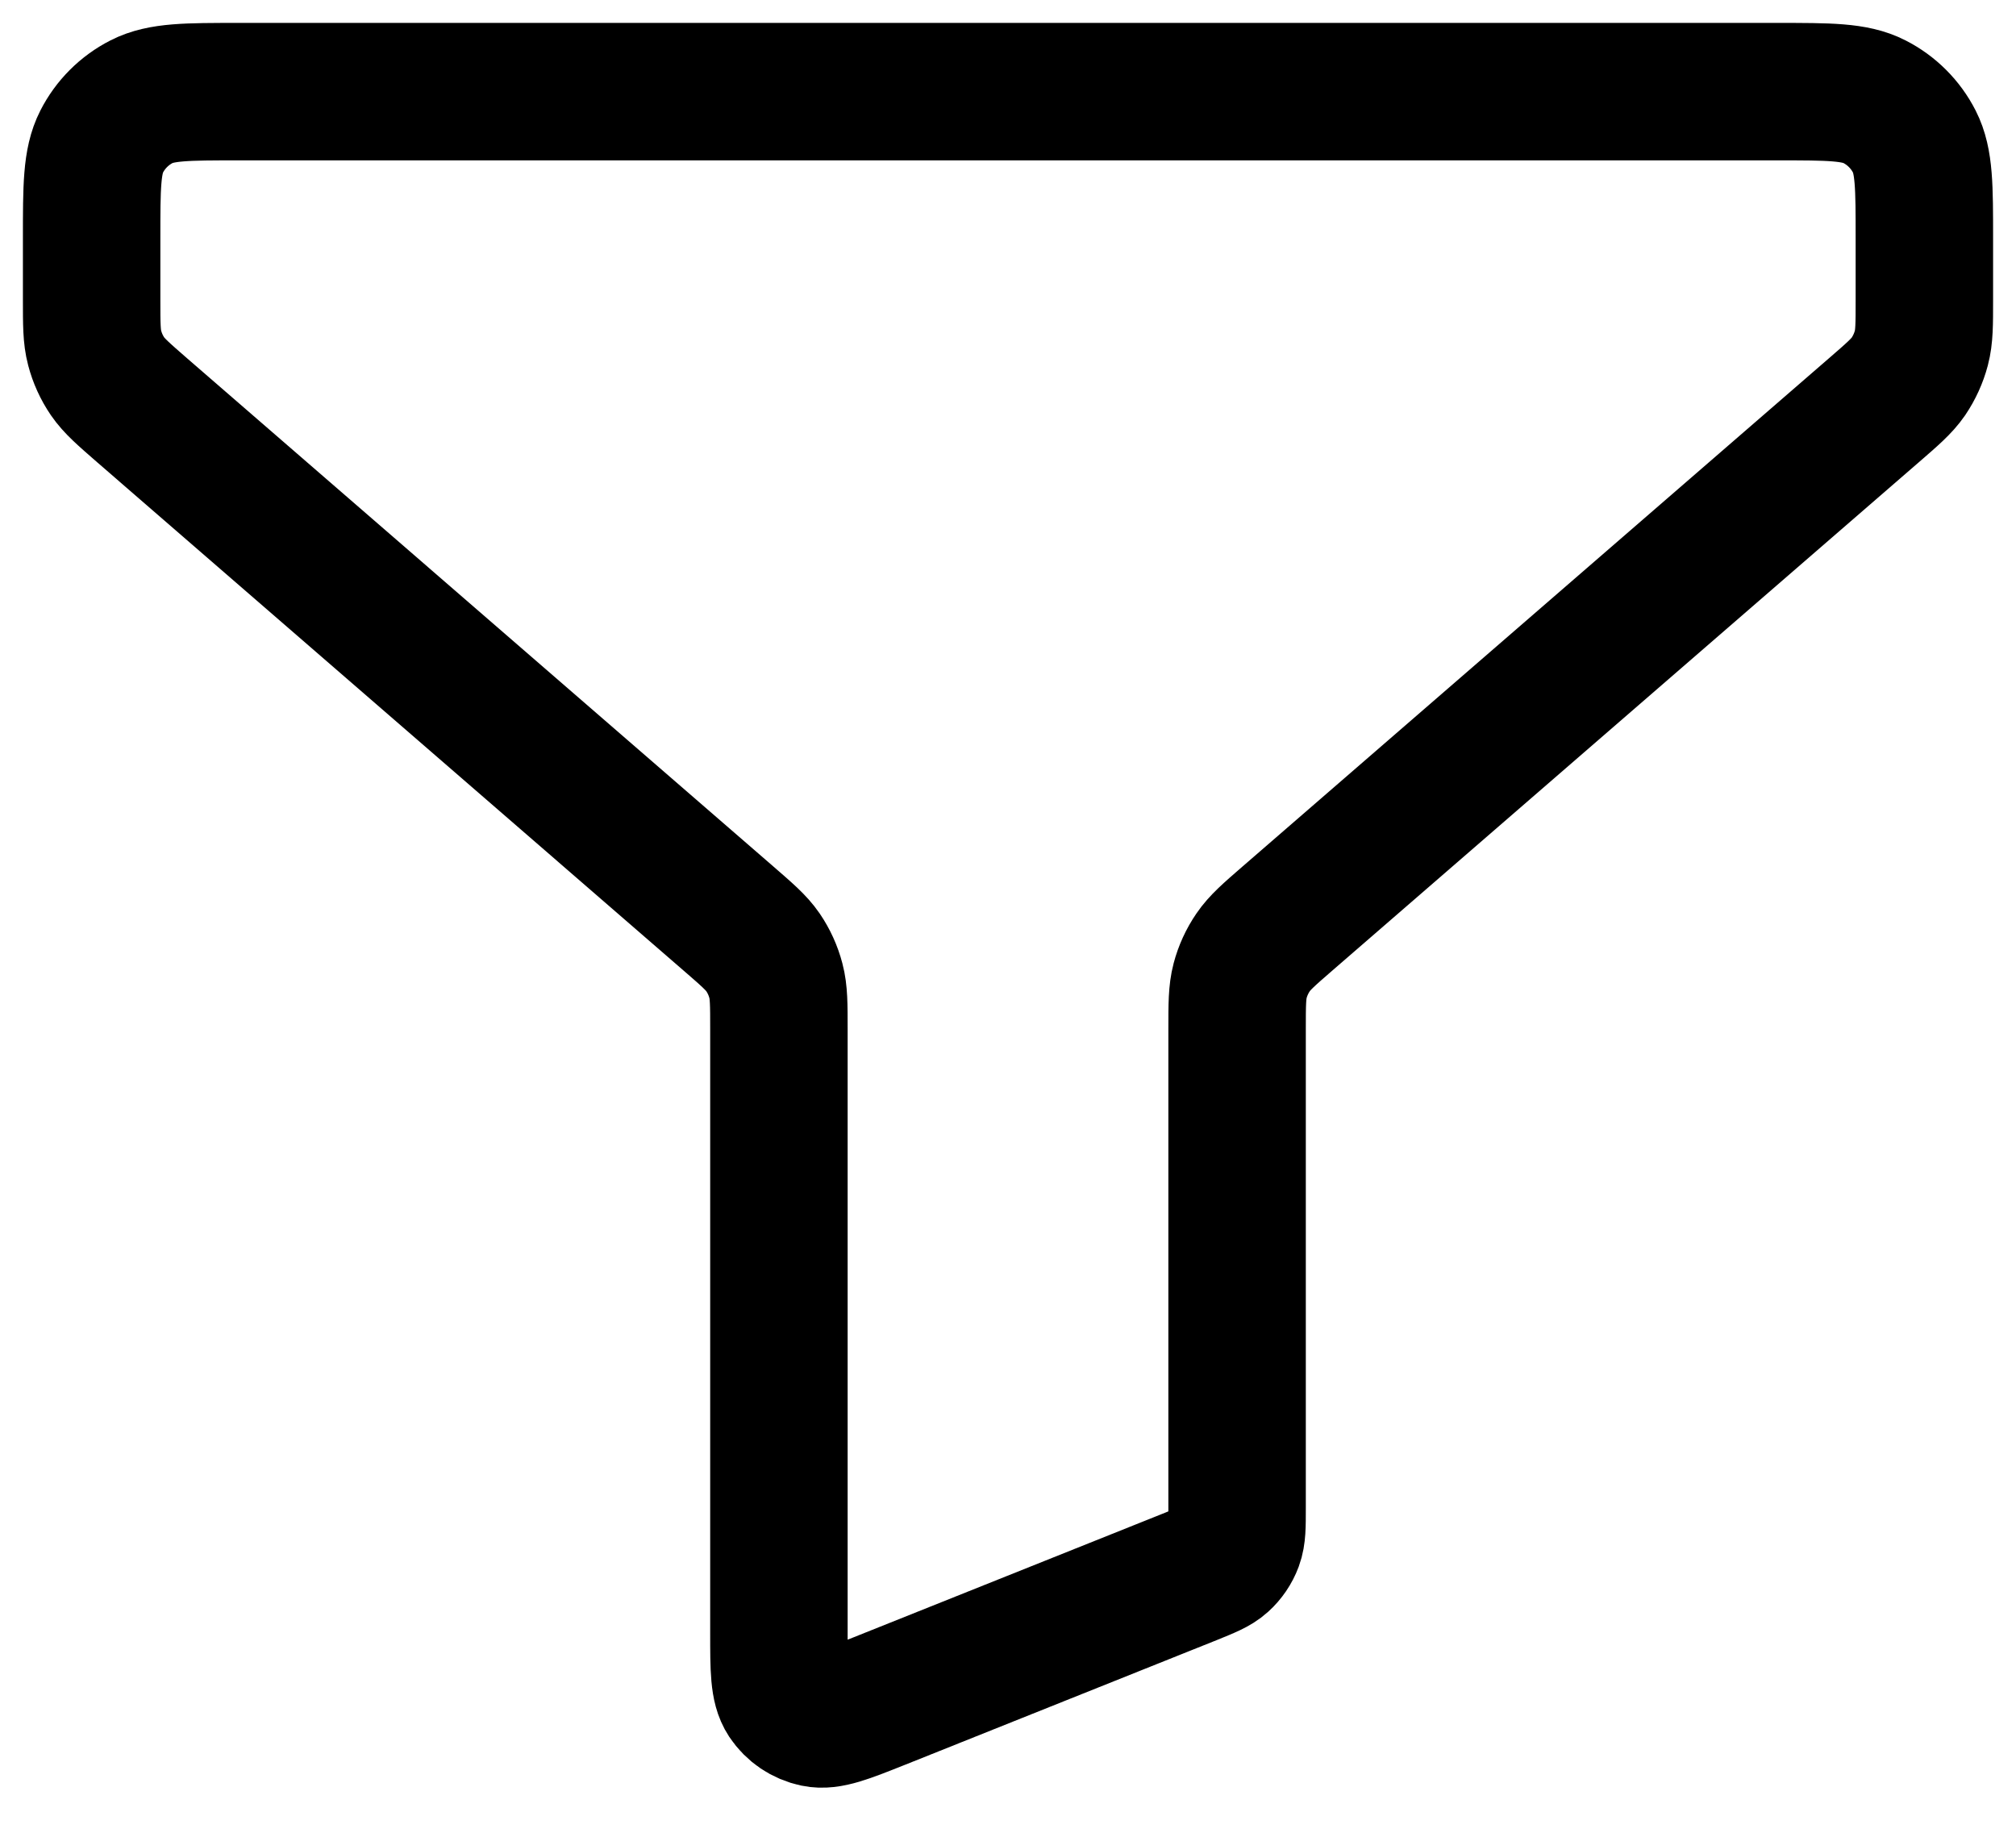
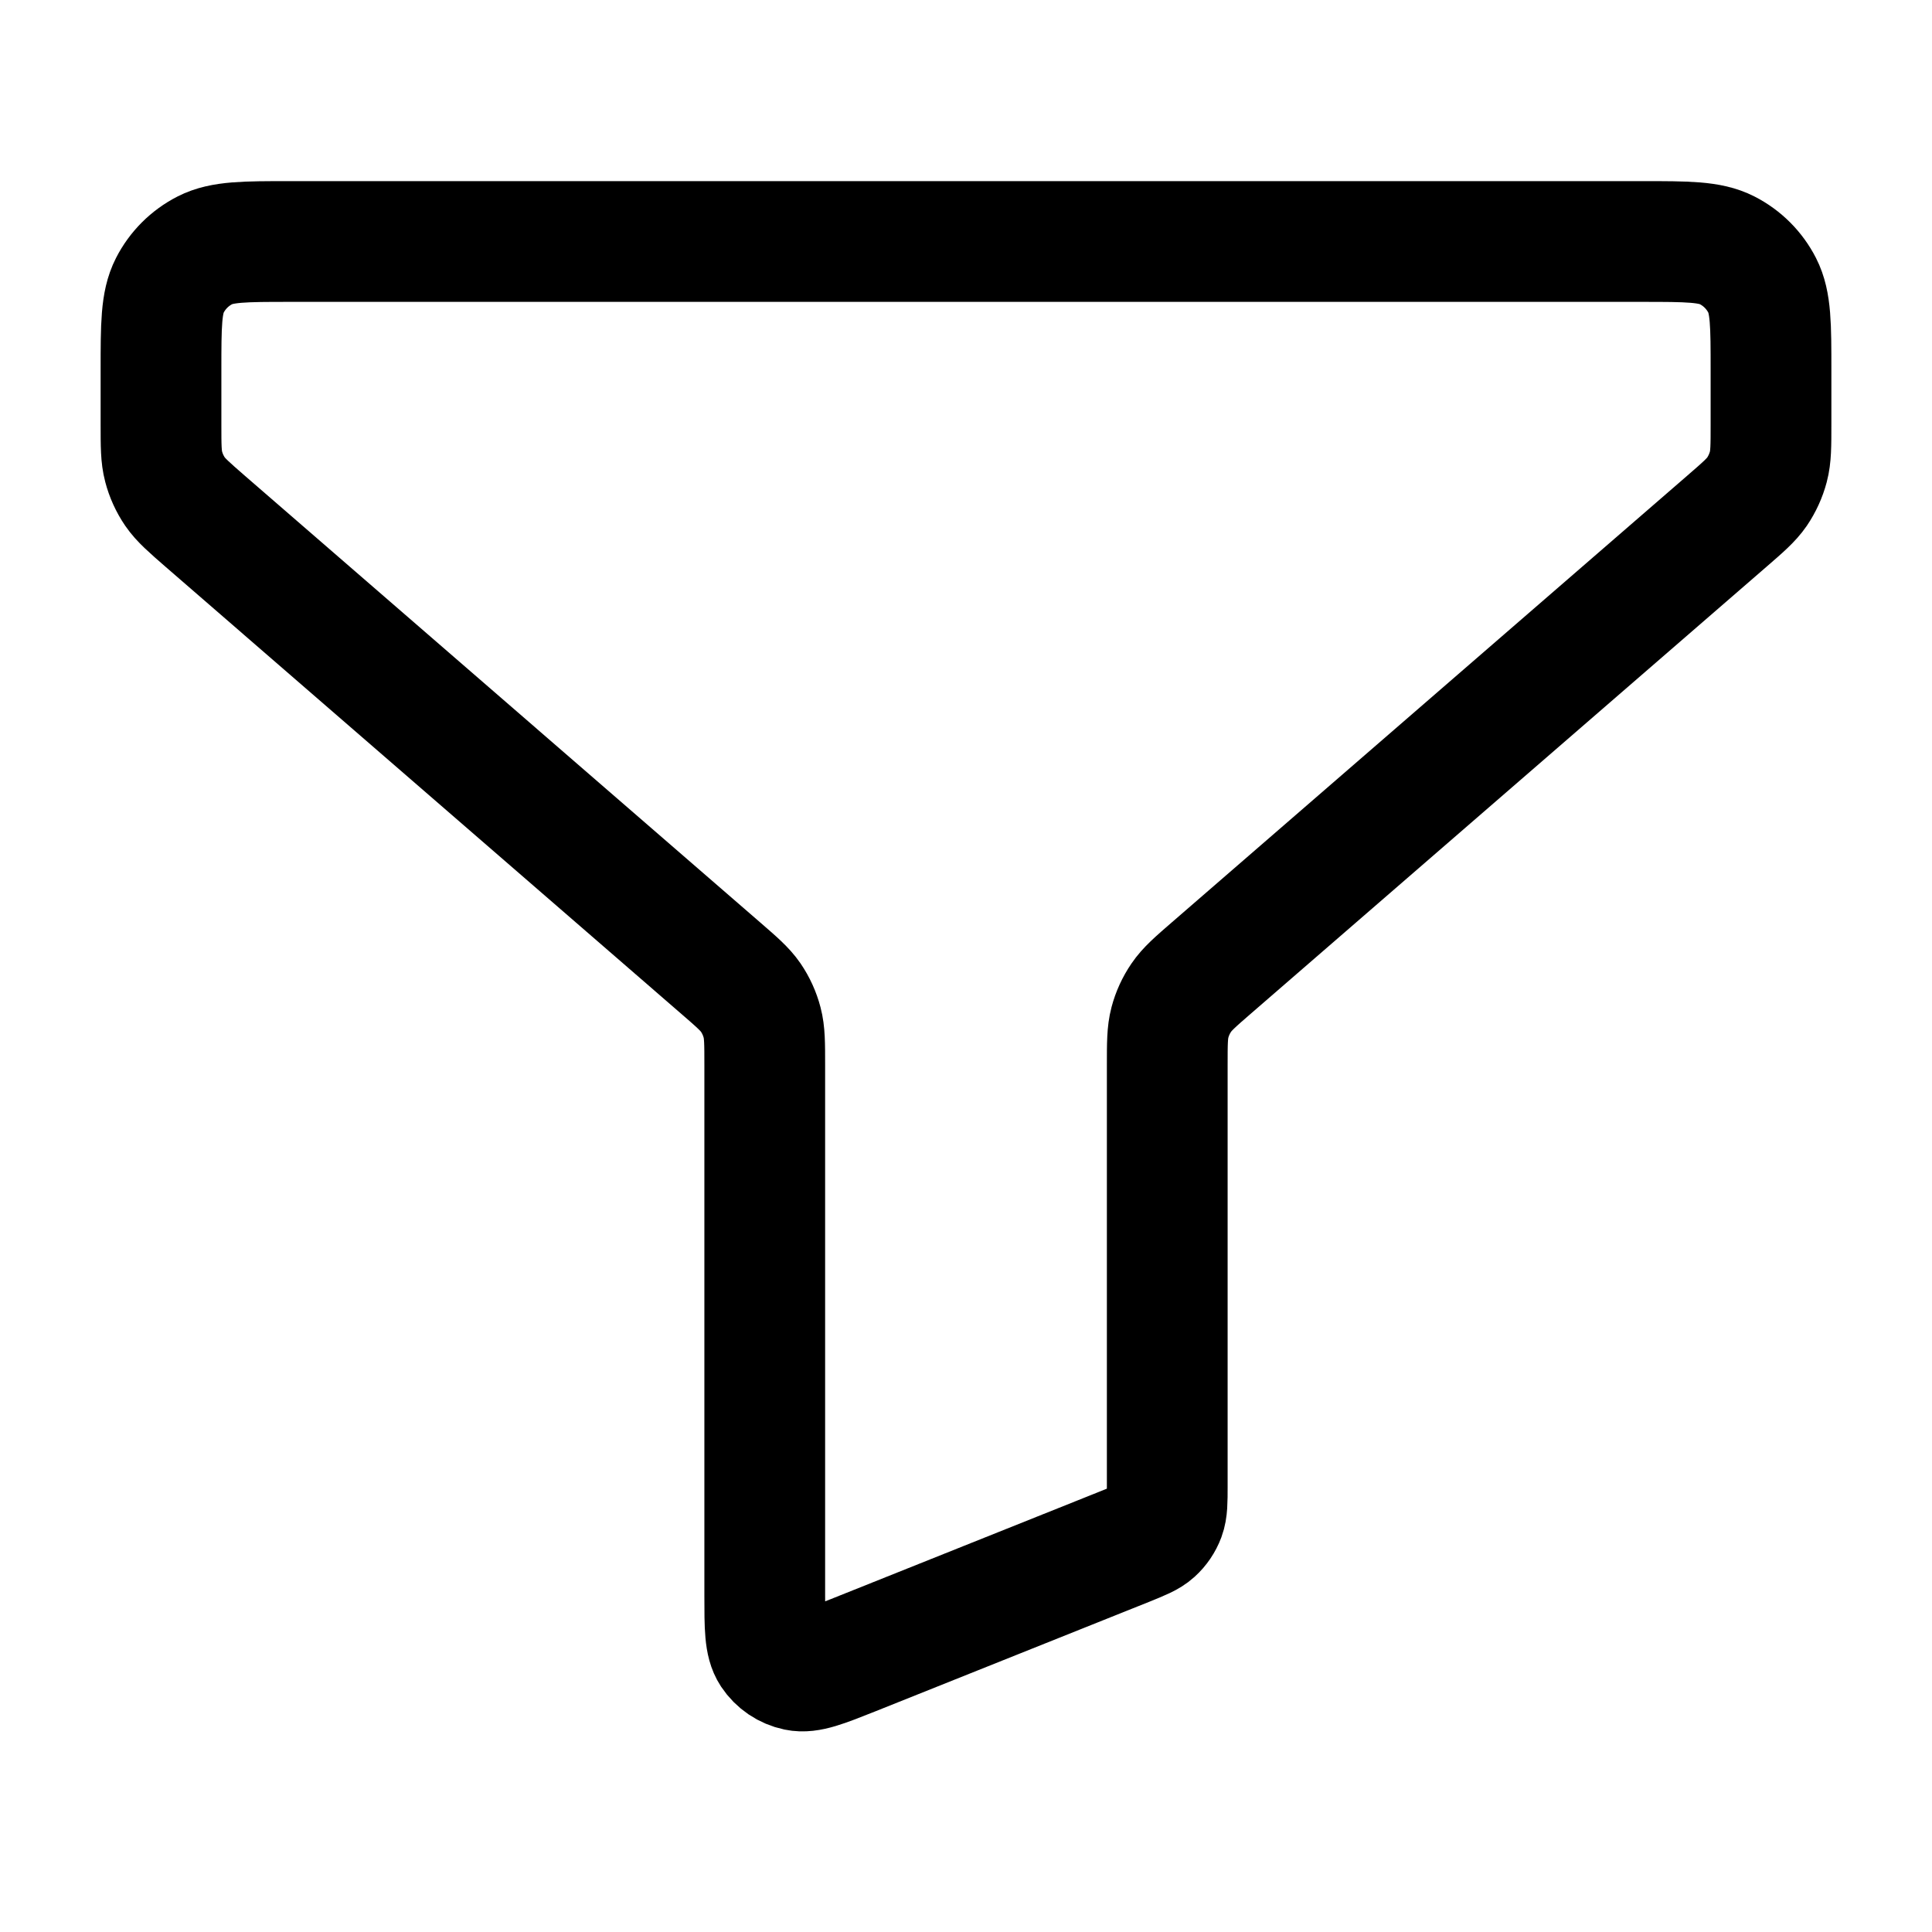
- <svg xmlns="http://www.w3.org/2000/svg" fill="none" viewBox="0 0 22 20" stroke-width="1.5" stroke="currentColor" aria-hidden="true">
-   <path stroke-linecap="round" stroke-linejoin="round" d="M1 2.6c0-.56 0-.84.109-1.054a1 1 0 0 1 .437-.437C1.76 1 2.04 1 2.6 1h16.8c.56 0 .84 0 1.054.109a1 1 0 0 1 .437.437C21 1.76 21 2.04 21 2.6v.67c0 .268 0 .403-.033.528-.029.11-.077.215-.141.31-.073.106-.175.194-.378.37l-6.396 5.543c-.203.176-.305.265-.377.371-.065.095-.113.2-.142.31-.033.125-.033.26-.033.529v5.227c0 .196 0 .294-.031.378a.5.5 0 0 1-.133.196c-.066.06-.157.096-.339.17l-3.4 1.36c-.367.146-.551.22-.699.189a.5.5 0 0 1-.315-.213c-.083-.126-.083-.324-.083-.72v-6.587c0-.27 0-.404-.033-.529a1.001 1.001 0 0 0-.141-.31c-.073-.106-.175-.194-.378-.37L1.552 4.478c-.203-.177-.305-.265-.378-.371a1 1 0 0 1-.141-.31C1 3.673 1 3.538 1 3.269V2.6Z" />
+ <svg xmlns="http://www.w3.org/2000/svg" fill="none" viewBox="0 0 24 24" stroke-width="1.5" stroke="currentColor" aria-hidden="true">
+   <path stroke-linecap="round" stroke-linejoin="round" d="M2 4.6c0-.56 0-.84.109-1.054a1 1 0 0 1 .437-.437C2.76 3 3.04 3 3.6 3h16.8c.56 0 .84 0 1.054.109a1 1 0 0 1 .437.437C22 3.76 22 4.04 22 4.6v.67c0 .268 0 .403-.033.528-.029.11-.077.215-.141.31-.073.106-.175.194-.378.37l-6.396 5.543c-.203.176-.305.265-.377.371-.065.095-.113.2-.142.31-.033.125-.033.26-.033.529v5.227c0 .196 0 .294-.031.378a.5.5 0 0 1-.133.196c-.066.06-.157.096-.339.17l-3.4 1.36c-.367.146-.551.22-.699.189a.5.5 0 0 1-.315-.213c-.083-.126-.083-.324-.083-.72v-6.587c0-.27 0-.404-.033-.529a1.001 1.001 0 0 0-.141-.31c-.073-.106-.175-.194-.378-.37L2.552 6.478c-.203-.177-.305-.265-.378-.371a1 1 0 0 1-.141-.31C2 5.673 2 5.538 2 5.269V4.6Z" />
</svg>
